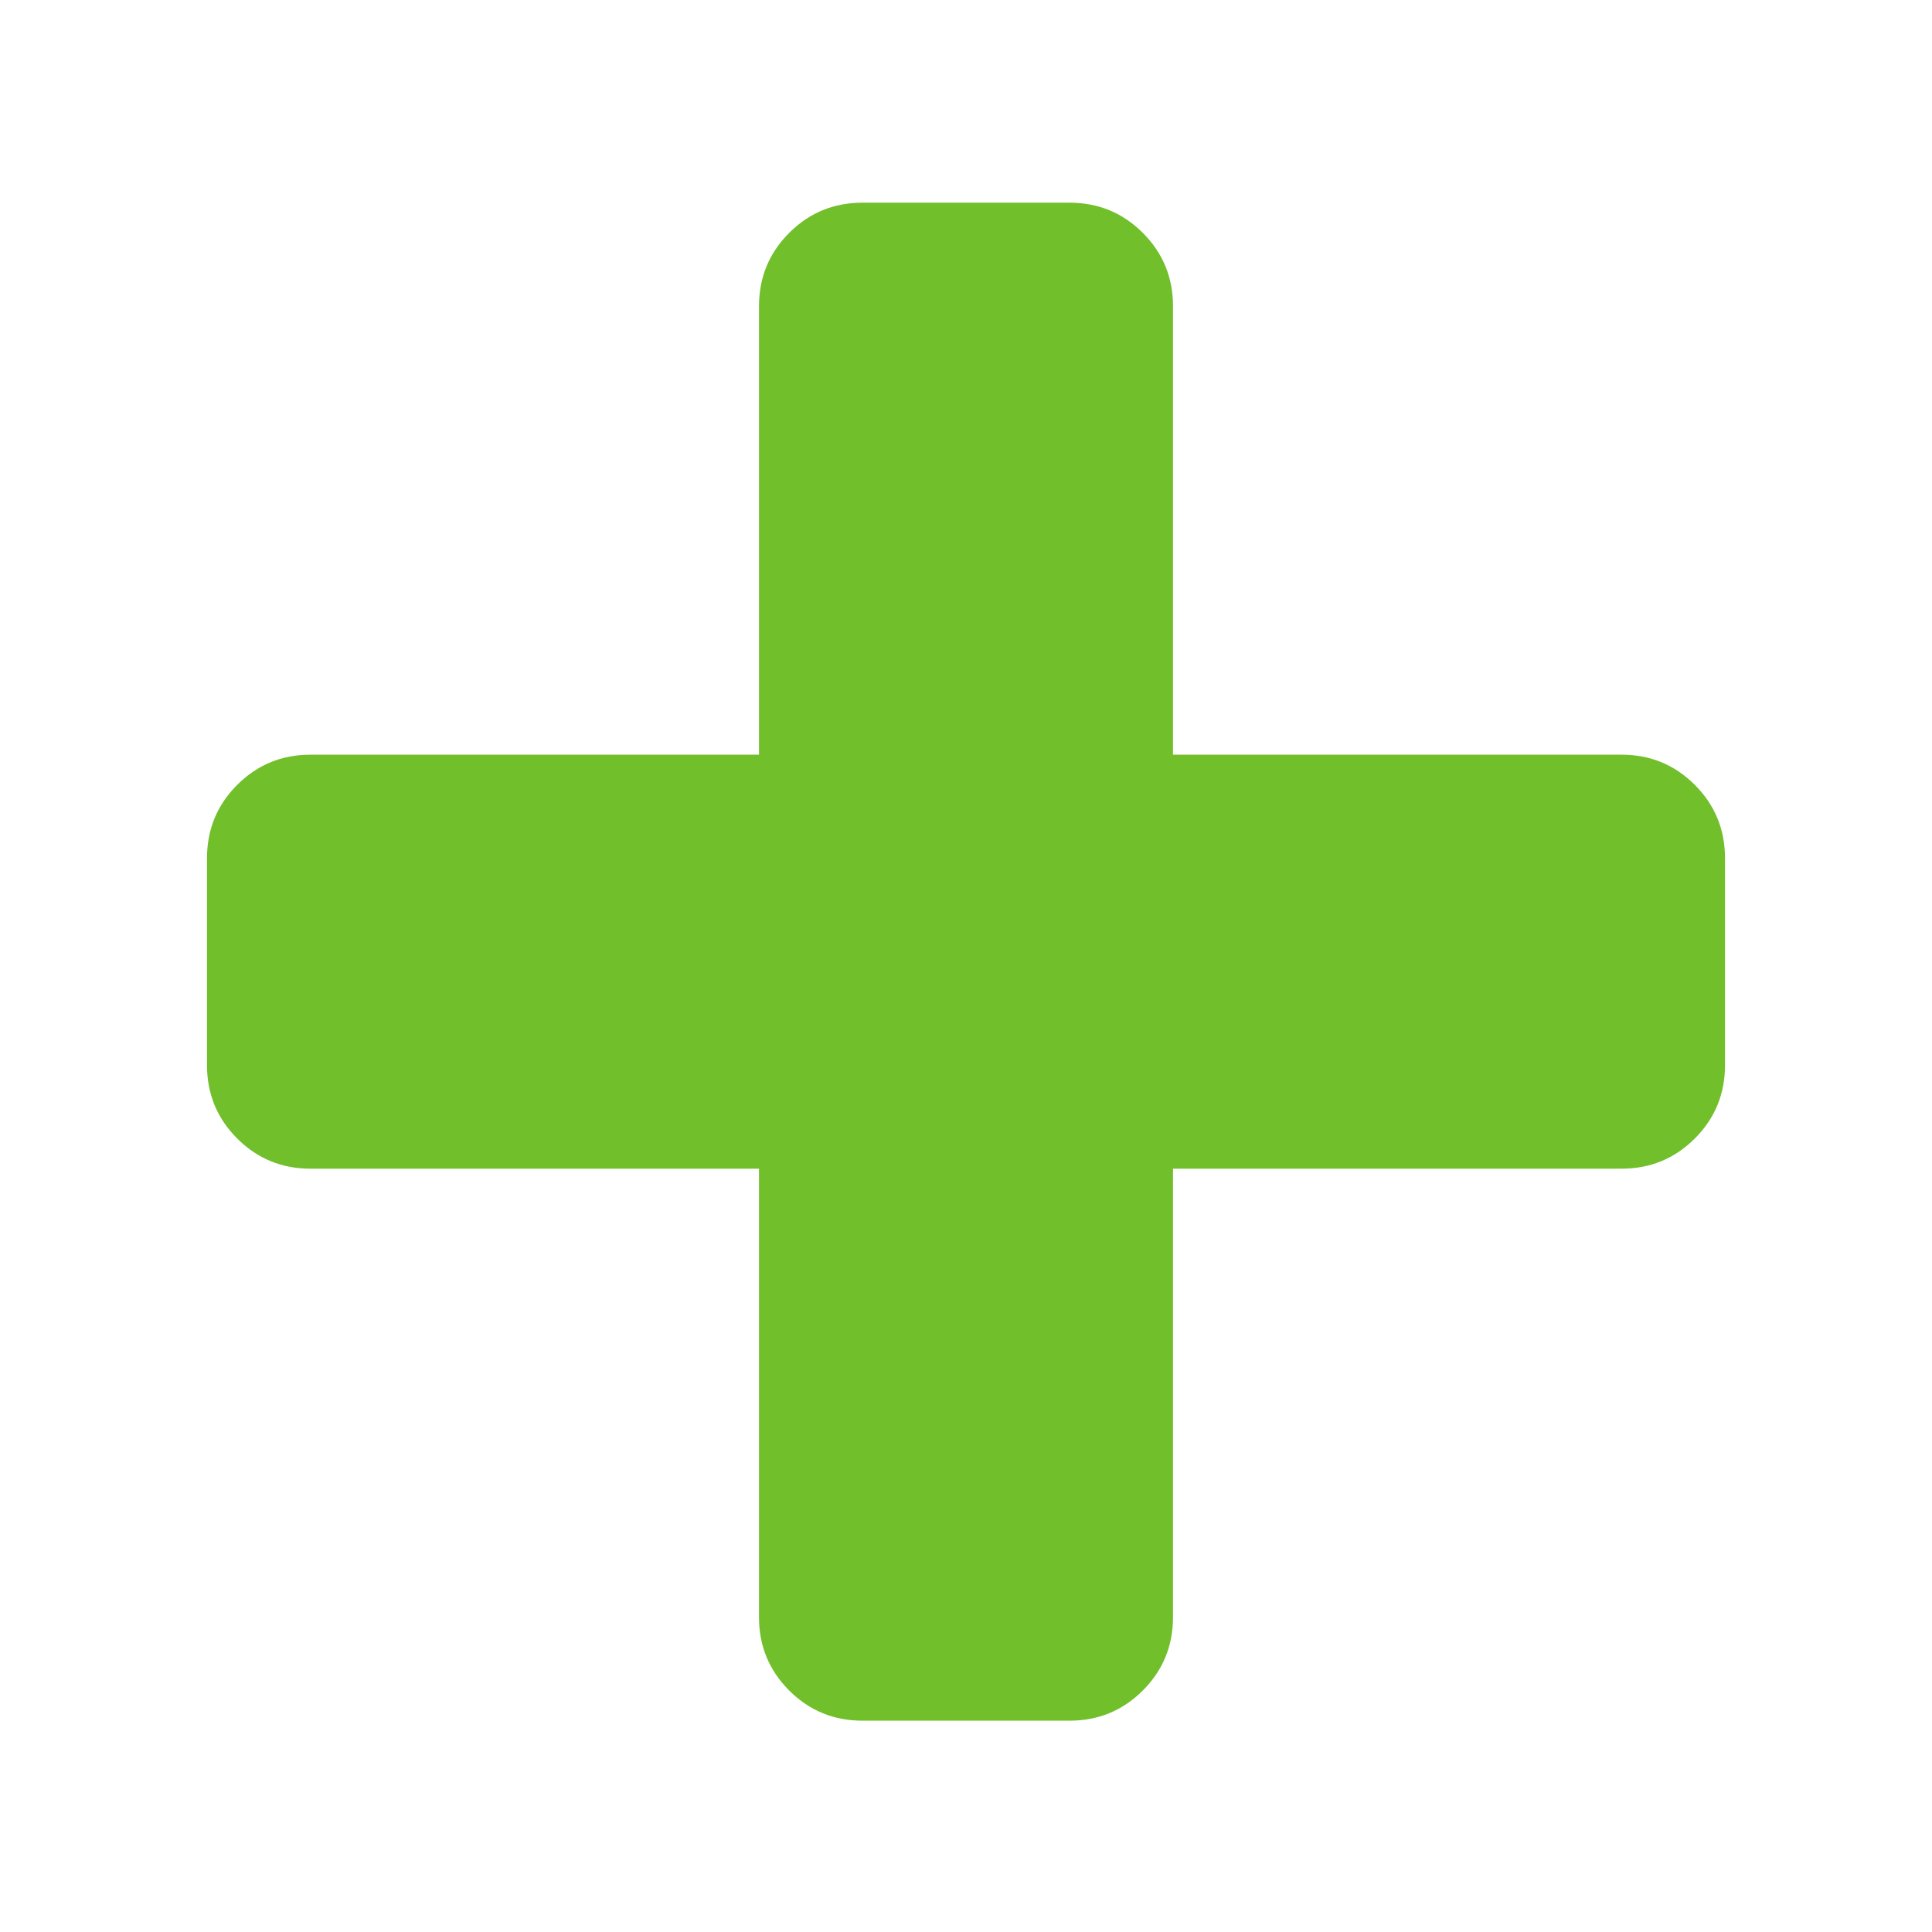
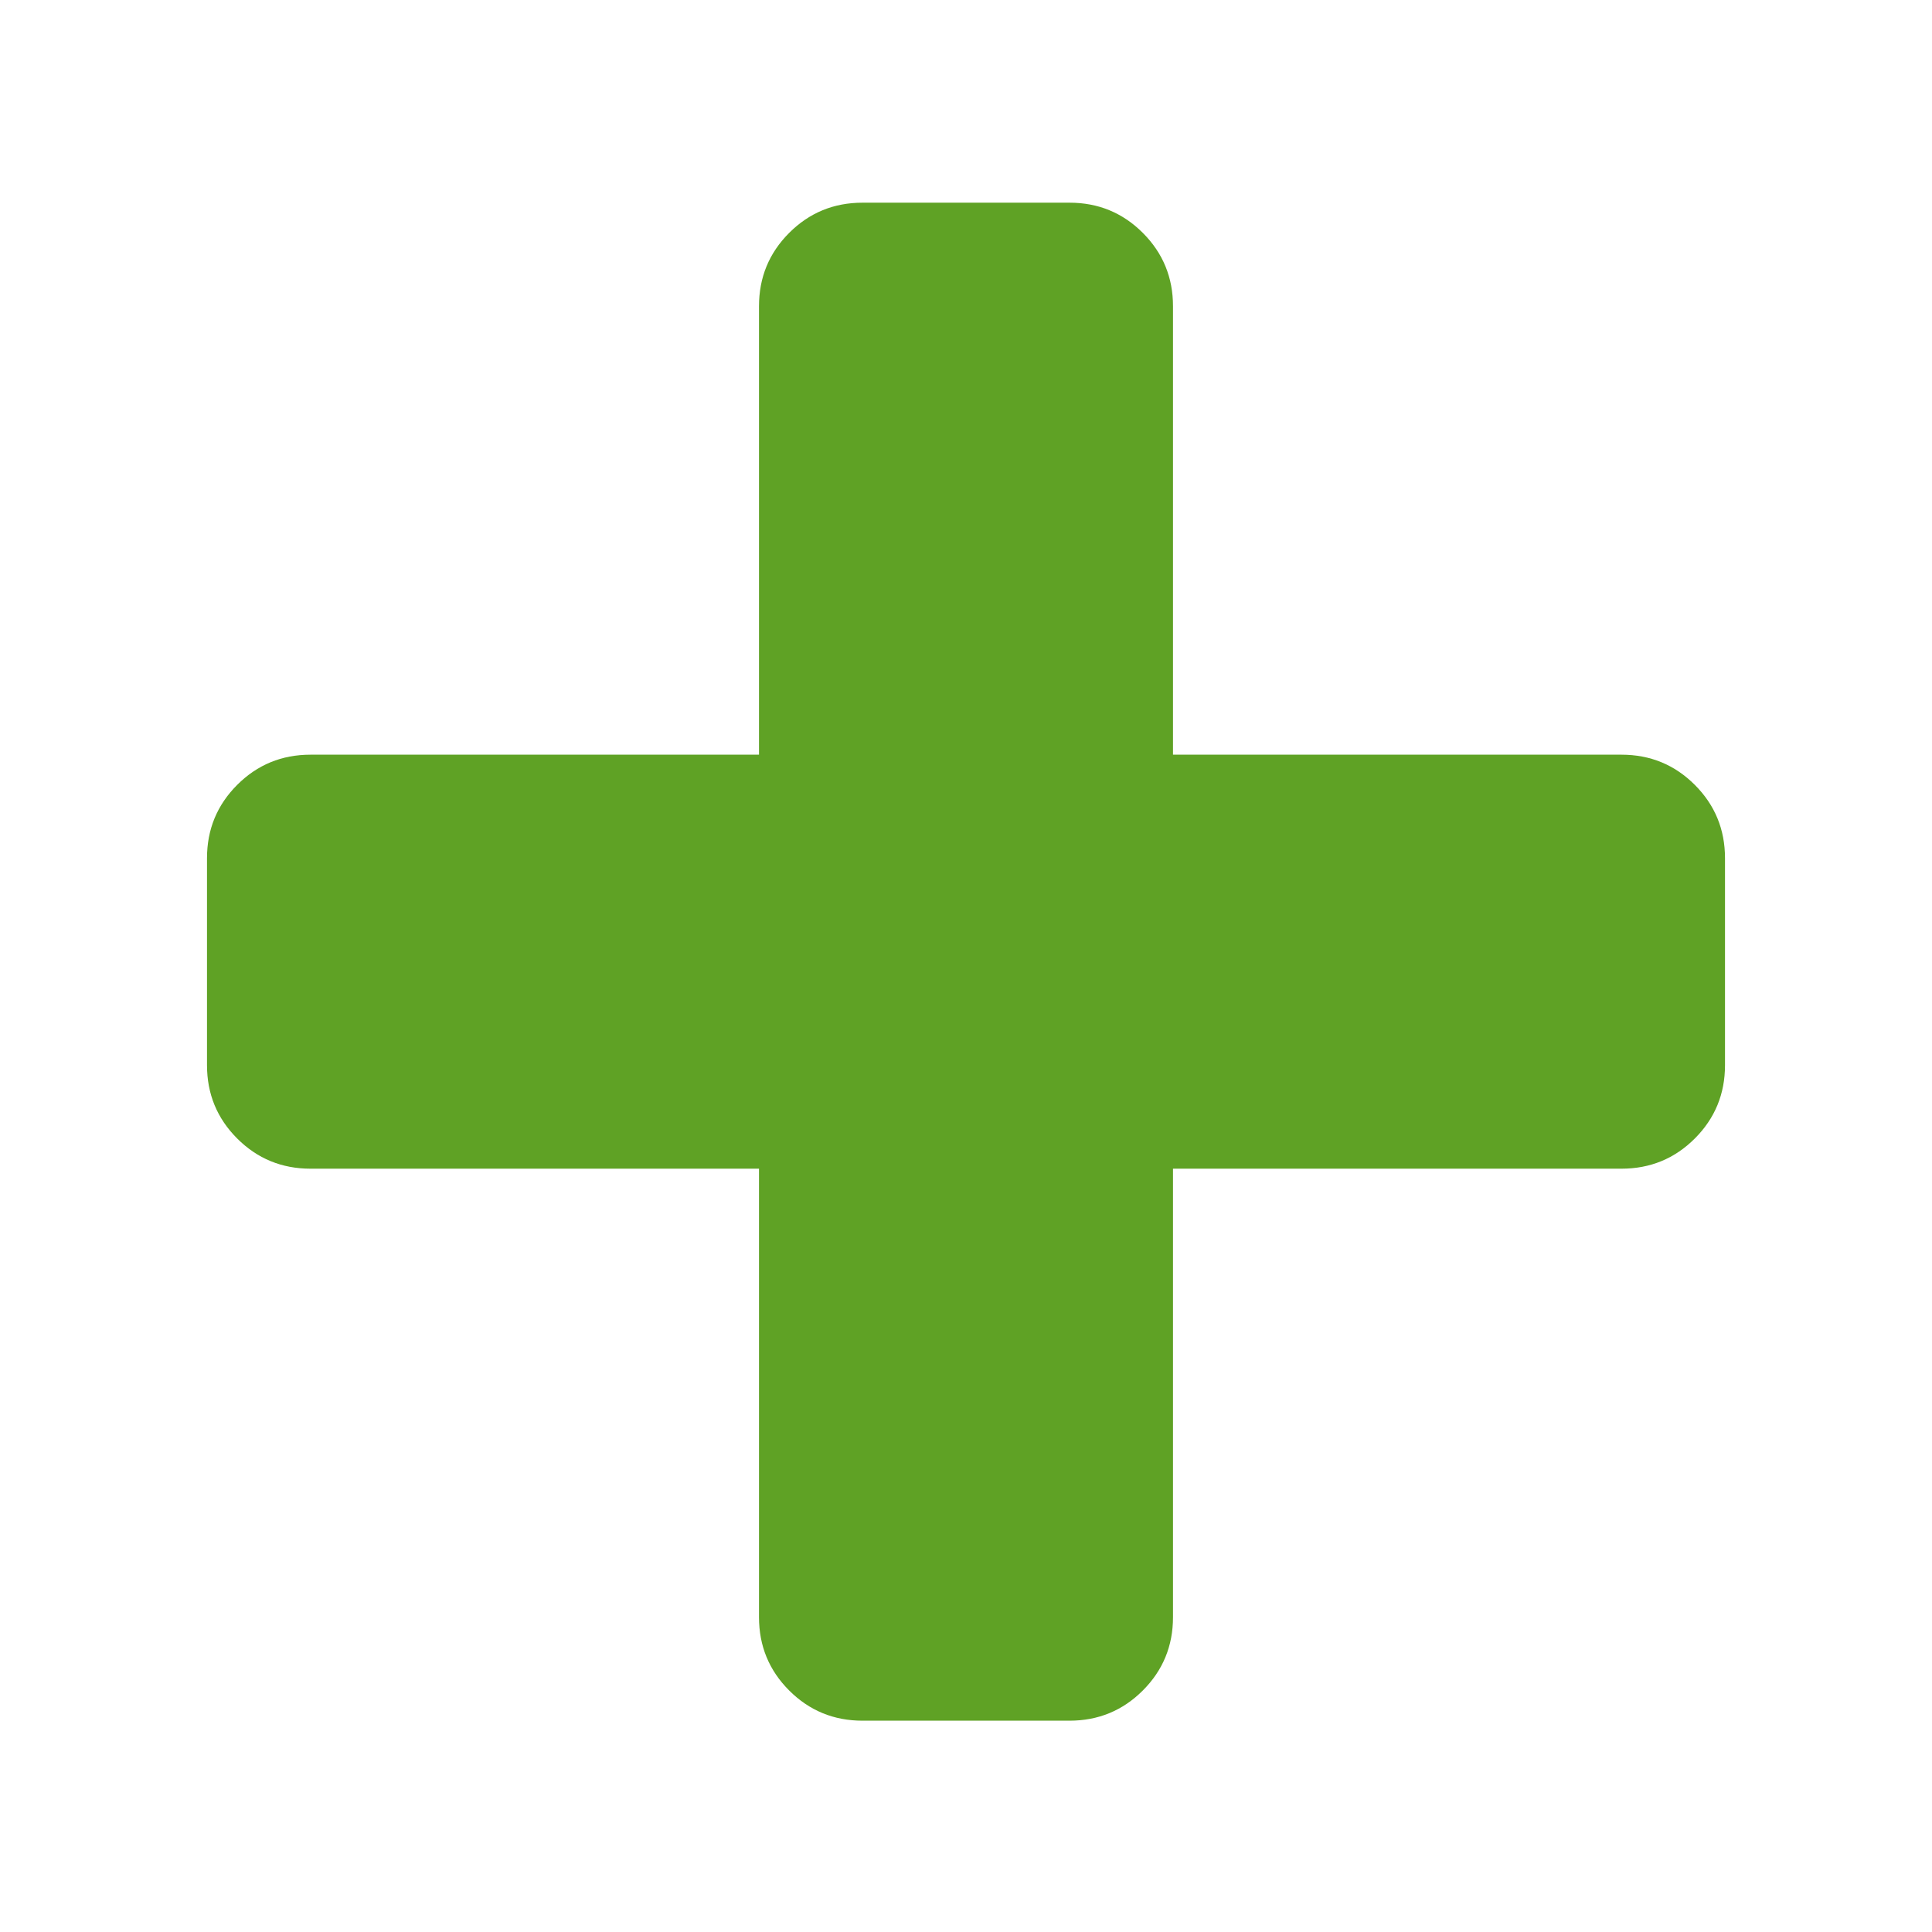
<svg xmlns="http://www.w3.org/2000/svg" width="13" height="13" viewBox="0 0 1792 1792">
-   <path fill="#70bf2b" d="M1600 796v192q0 40-28 68t-68 28h-416v416q0 40-28 68t-68 28h-192q-40 0-68-28t-28-68v-416h-416q-40 0-68-28t-28-68v-192q0-40 28-68t68-28h416v-416q0-40 28-68t68-28h192q40 0 68 28t28 68v416h416q40 0 68 28t28 68z" />
+   <path fill="#5fa225" d="M1600 796v192q0 40-28 68t-68 28h-416v416q0 40-28 68t-68 28h-192q-40 0-68-28t-28-68v-416h-416q-40 0-68-28t-28-68v-192q0-40 28-68t68-28h416v-416q0-40 28-68t68-28h192q40 0 68 28t28 68v416h416q40 0 68 28t28 68z" />
</svg>
